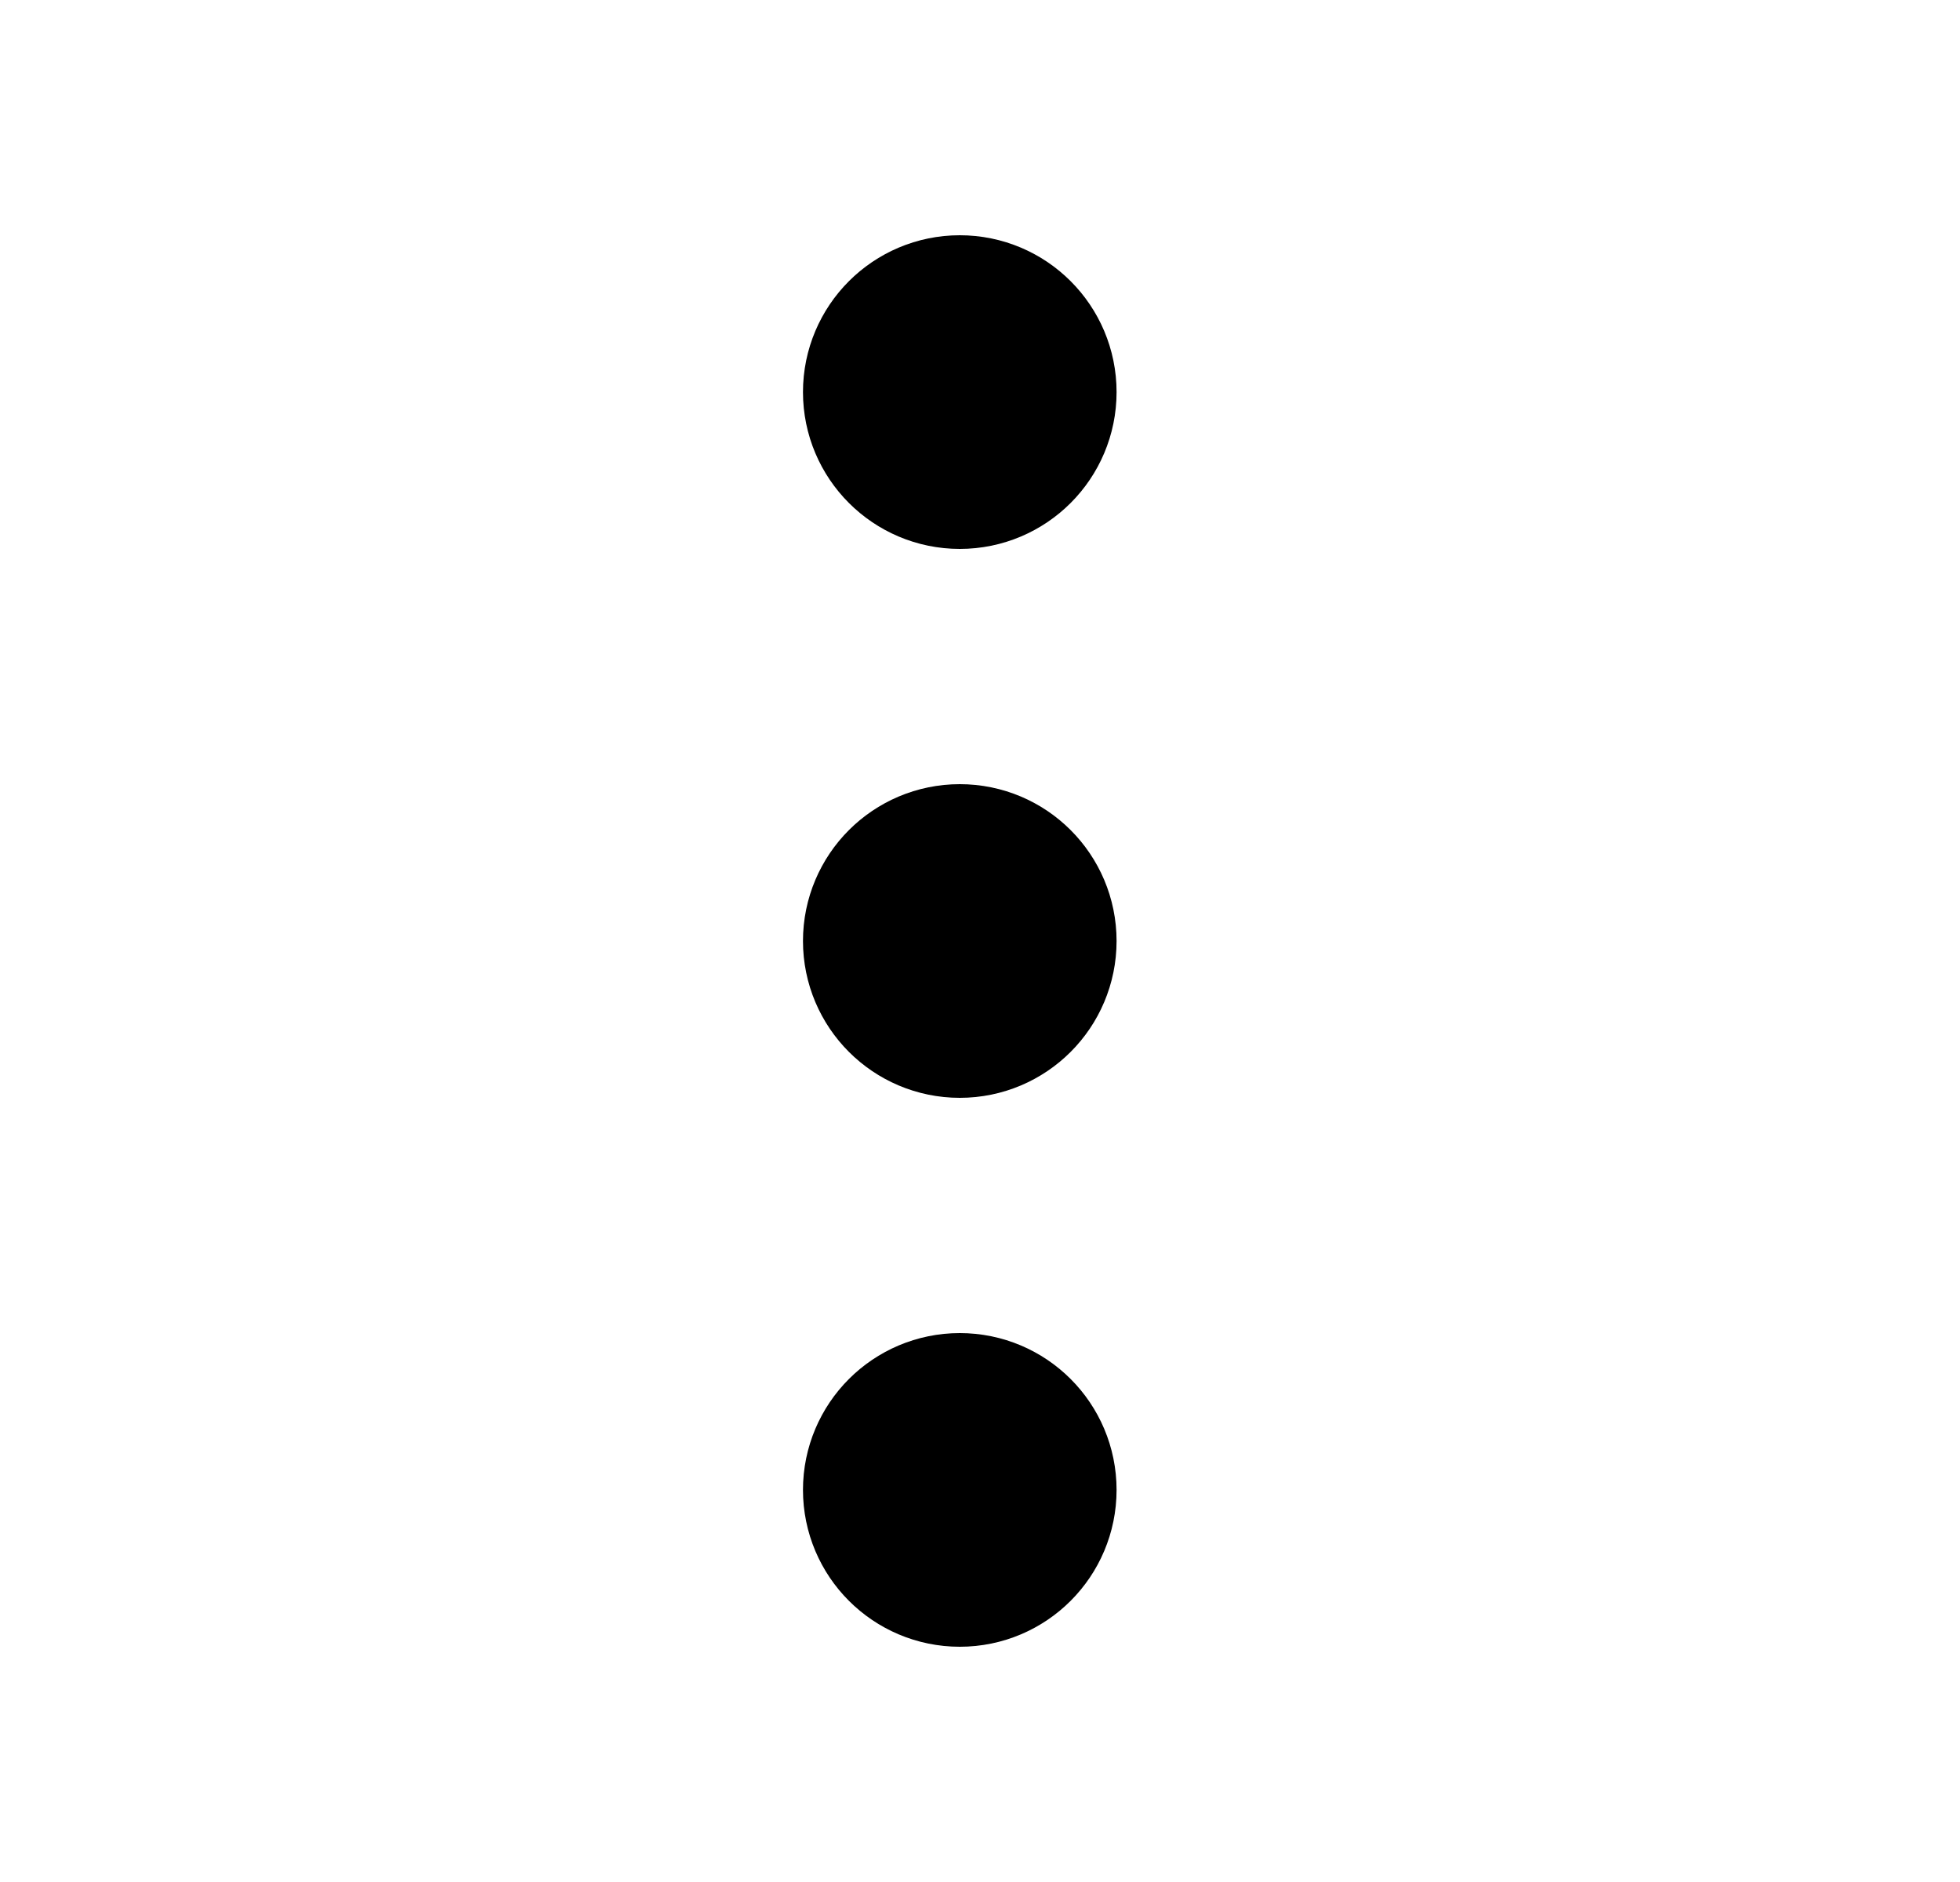
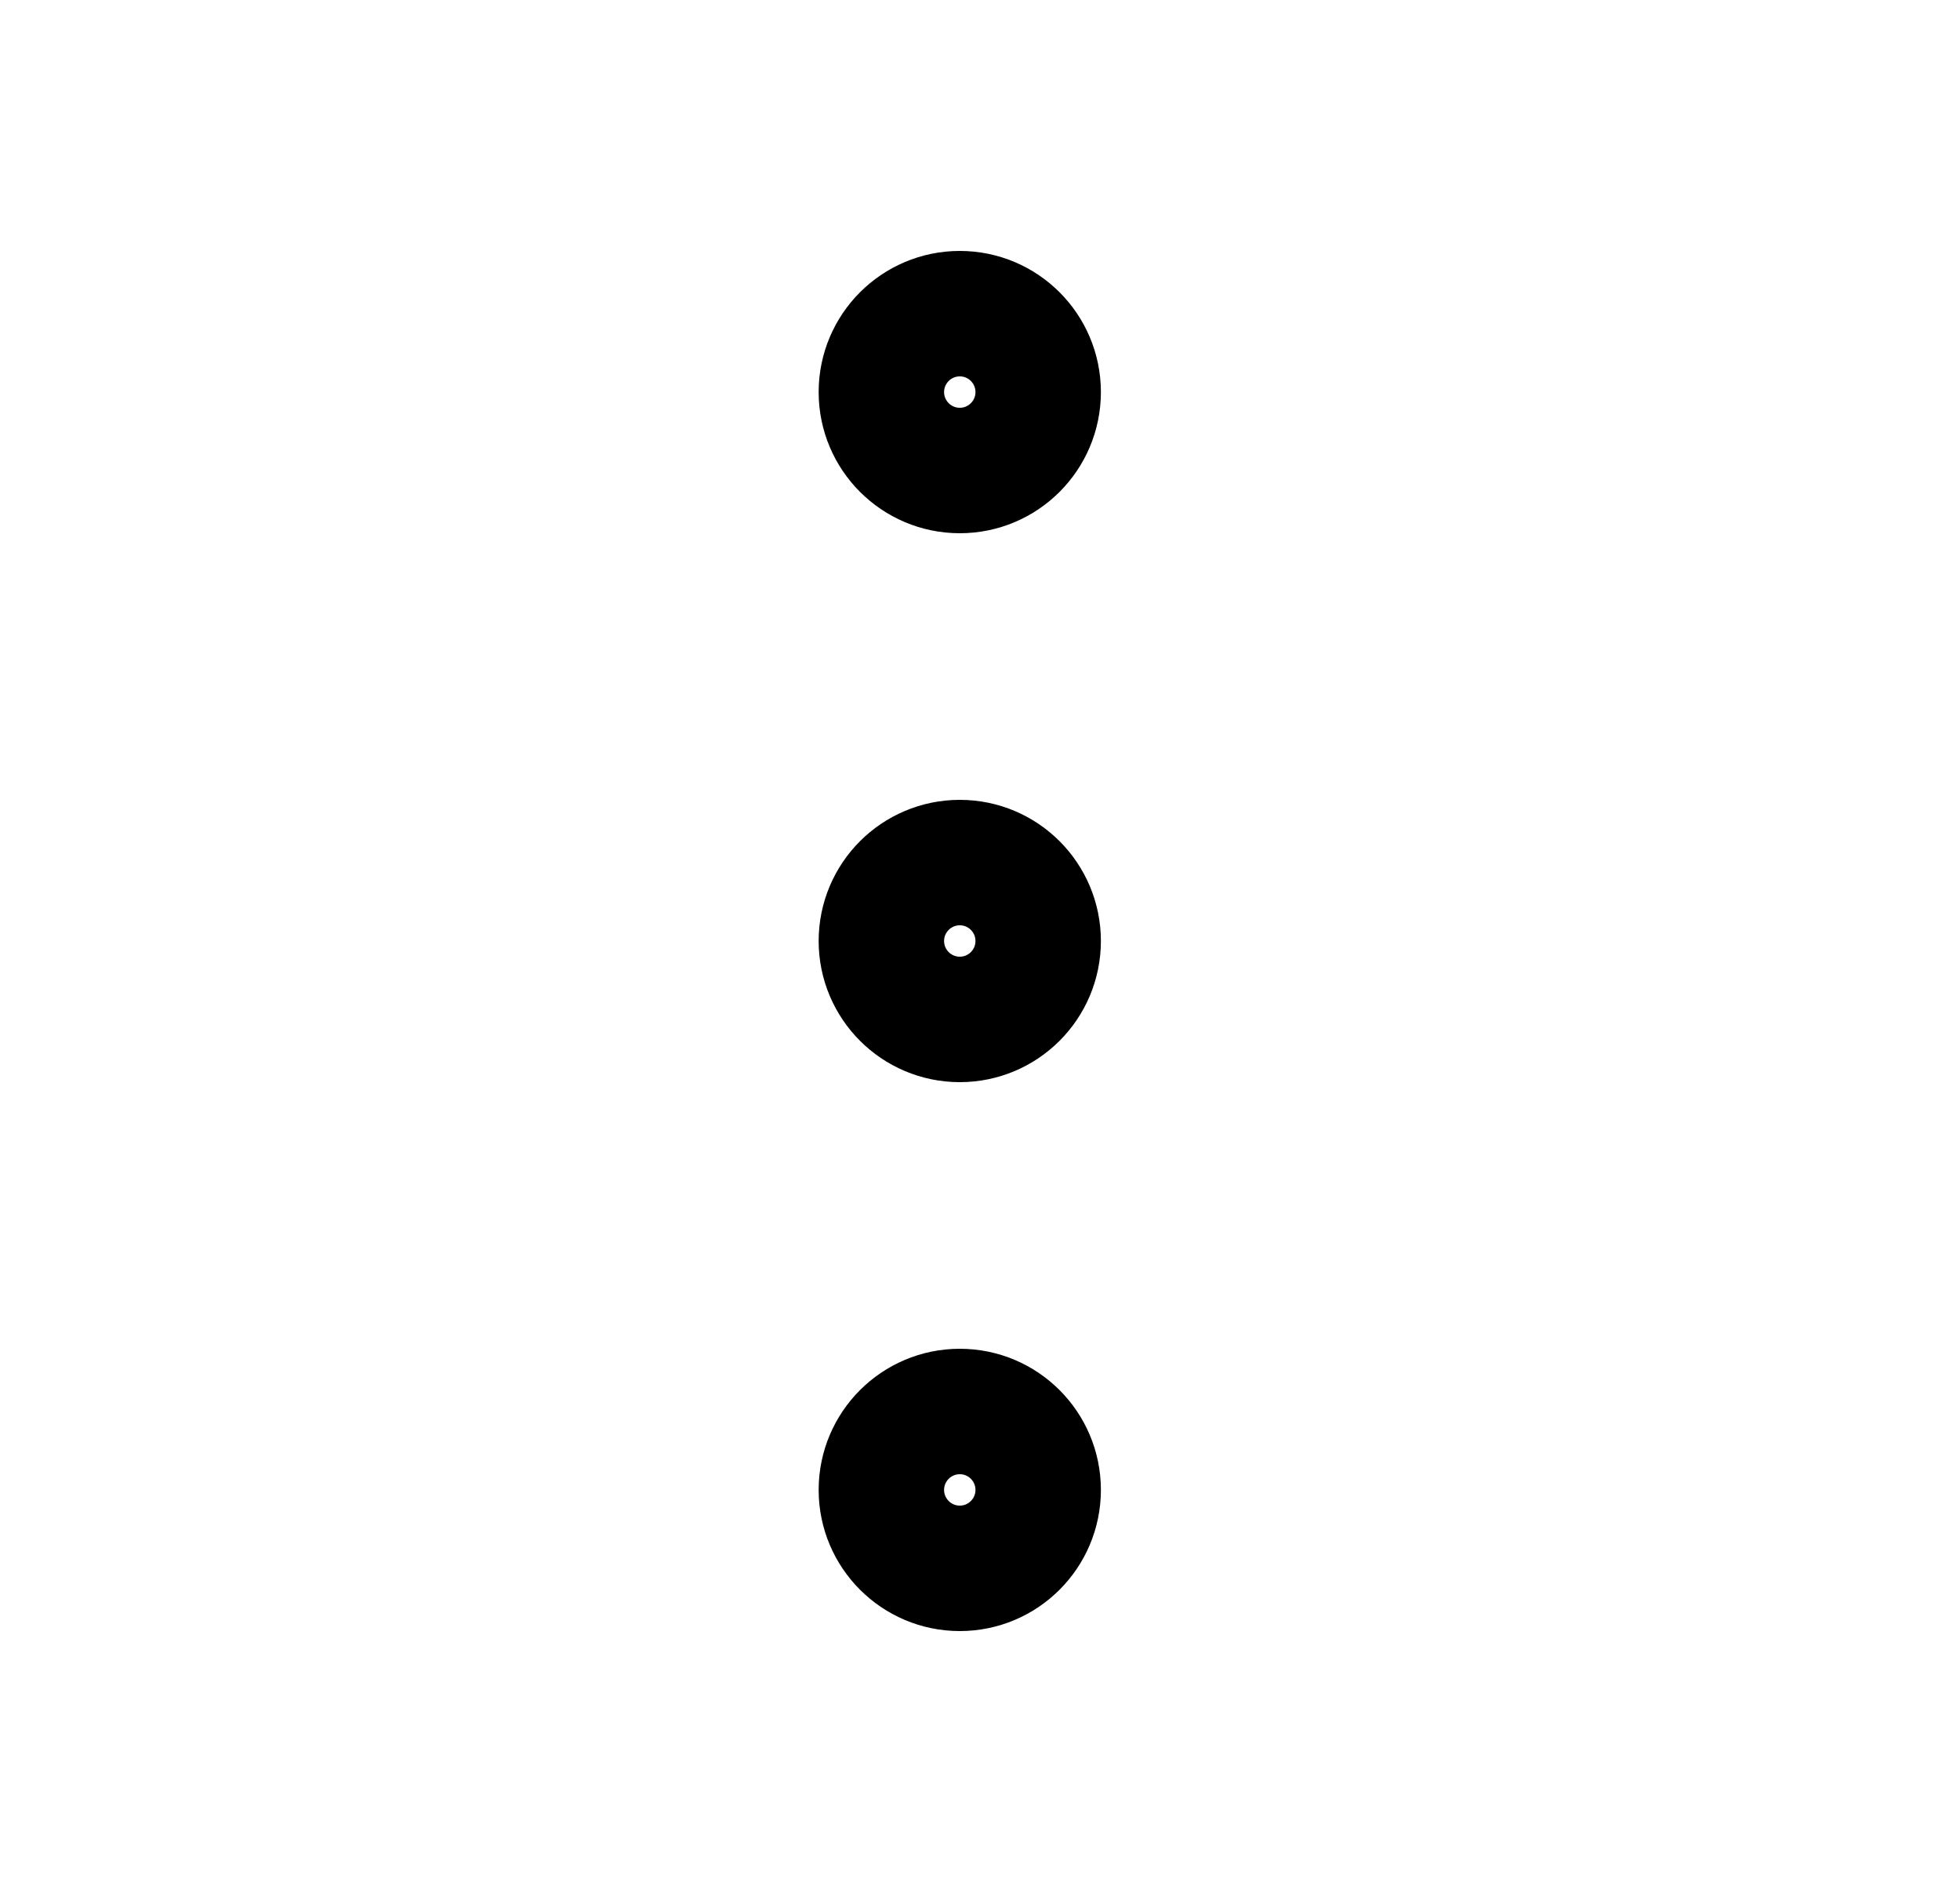
<svg xmlns="http://www.w3.org/2000/svg" width="25" height="24" viewBox="0 0 25 24" fill="none">
-   <path d="M12.242 13C12.795 13 13.242 12.552 13.242 12C13.242 11.448 12.795 11 12.242 11C11.69 11 11.242 11.448 11.242 12C11.242 12.552 11.69 13 12.242 13Z" stroke="currentColor" stroke-width="2" stroke-linecap="round" stroke-linejoin="round" />
-   <path d="M12.242 6C12.795 6 13.242 5.552 13.242 5C13.242 4.448 12.795 4 12.242 4C11.69 4 11.242 4.448 11.242 5C11.242 5.552 11.69 6 12.242 6Z" stroke="currentColor" stroke-width="2" stroke-linecap="round" stroke-linejoin="round" />
-   <path d="M12.242 20C12.795 20 13.242 19.552 13.242 19C13.242 18.448 12.795 18 12.242 18C11.69 18 11.242 18.448 11.242 19C11.242 19.552 11.69 20 12.242 20Z" stroke="currentColor" stroke-width="2" stroke-linecap="round" stroke-linejoin="round" />
+   <path d="M12.242 13C12.795 13 13.242 12.552 13.242 12C13.242 11.448 12.795 11 12.242 11C11.69 11 11.242 11.448 11.242 12C11.242 12.552 11.69 13 12.242 13Z" stroke="currentColor" vector-effect="non-scaling-stroke" stroke-width="1.6" stroke-linecap="round" stroke-linejoin="round" />
+   <path d="M12.242 6C12.795 6 13.242 5.552 13.242 5C13.242 4.448 12.795 4 12.242 4C11.69 4 11.242 4.448 11.242 5C11.242 5.552 11.69 6 12.242 6Z" stroke="currentColor" vector-effect="non-scaling-stroke" stroke-width="1.6" stroke-linecap="round" stroke-linejoin="round" />
+   <path d="M12.242 20C12.795 20 13.242 19.552 13.242 19C13.242 18.448 12.795 18 12.242 18C11.69 18 11.242 18.448 11.242 19C11.242 19.552 11.69 20 12.242 20Z" stroke="currentColor" vector-effect="non-scaling-stroke" stroke-width="1.6" stroke-linecap="round" stroke-linejoin="round" />
</svg>
